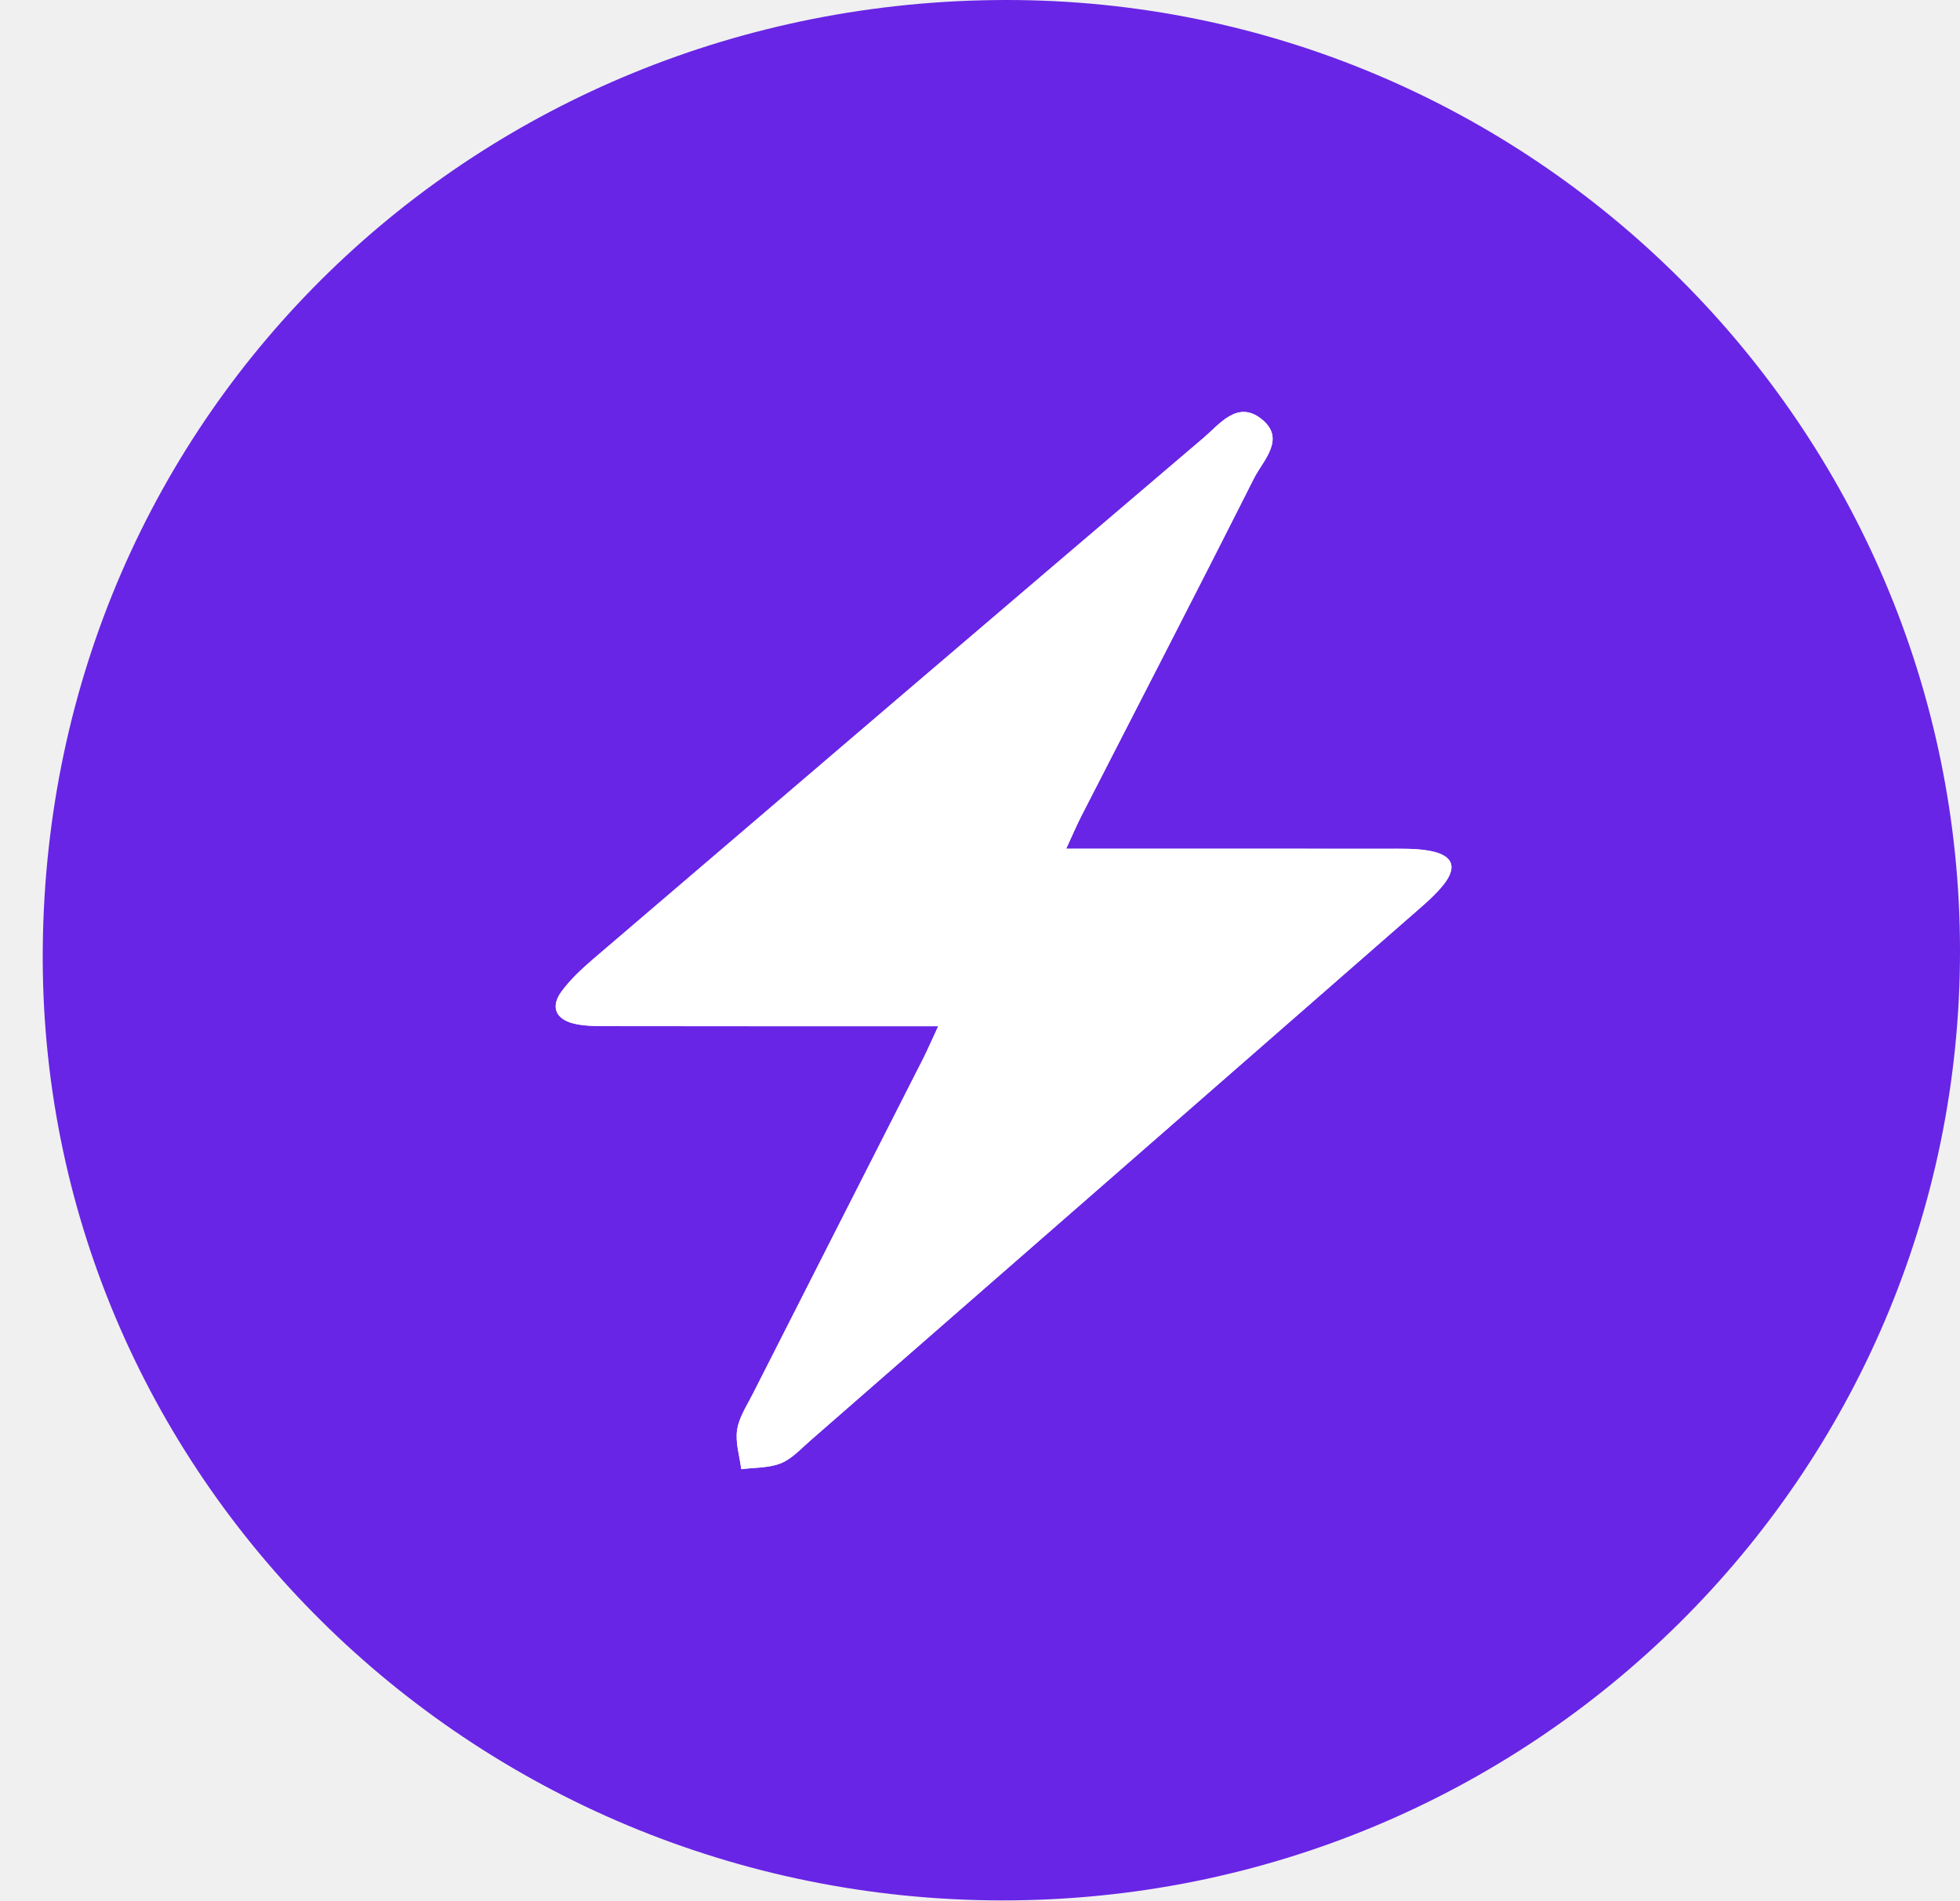
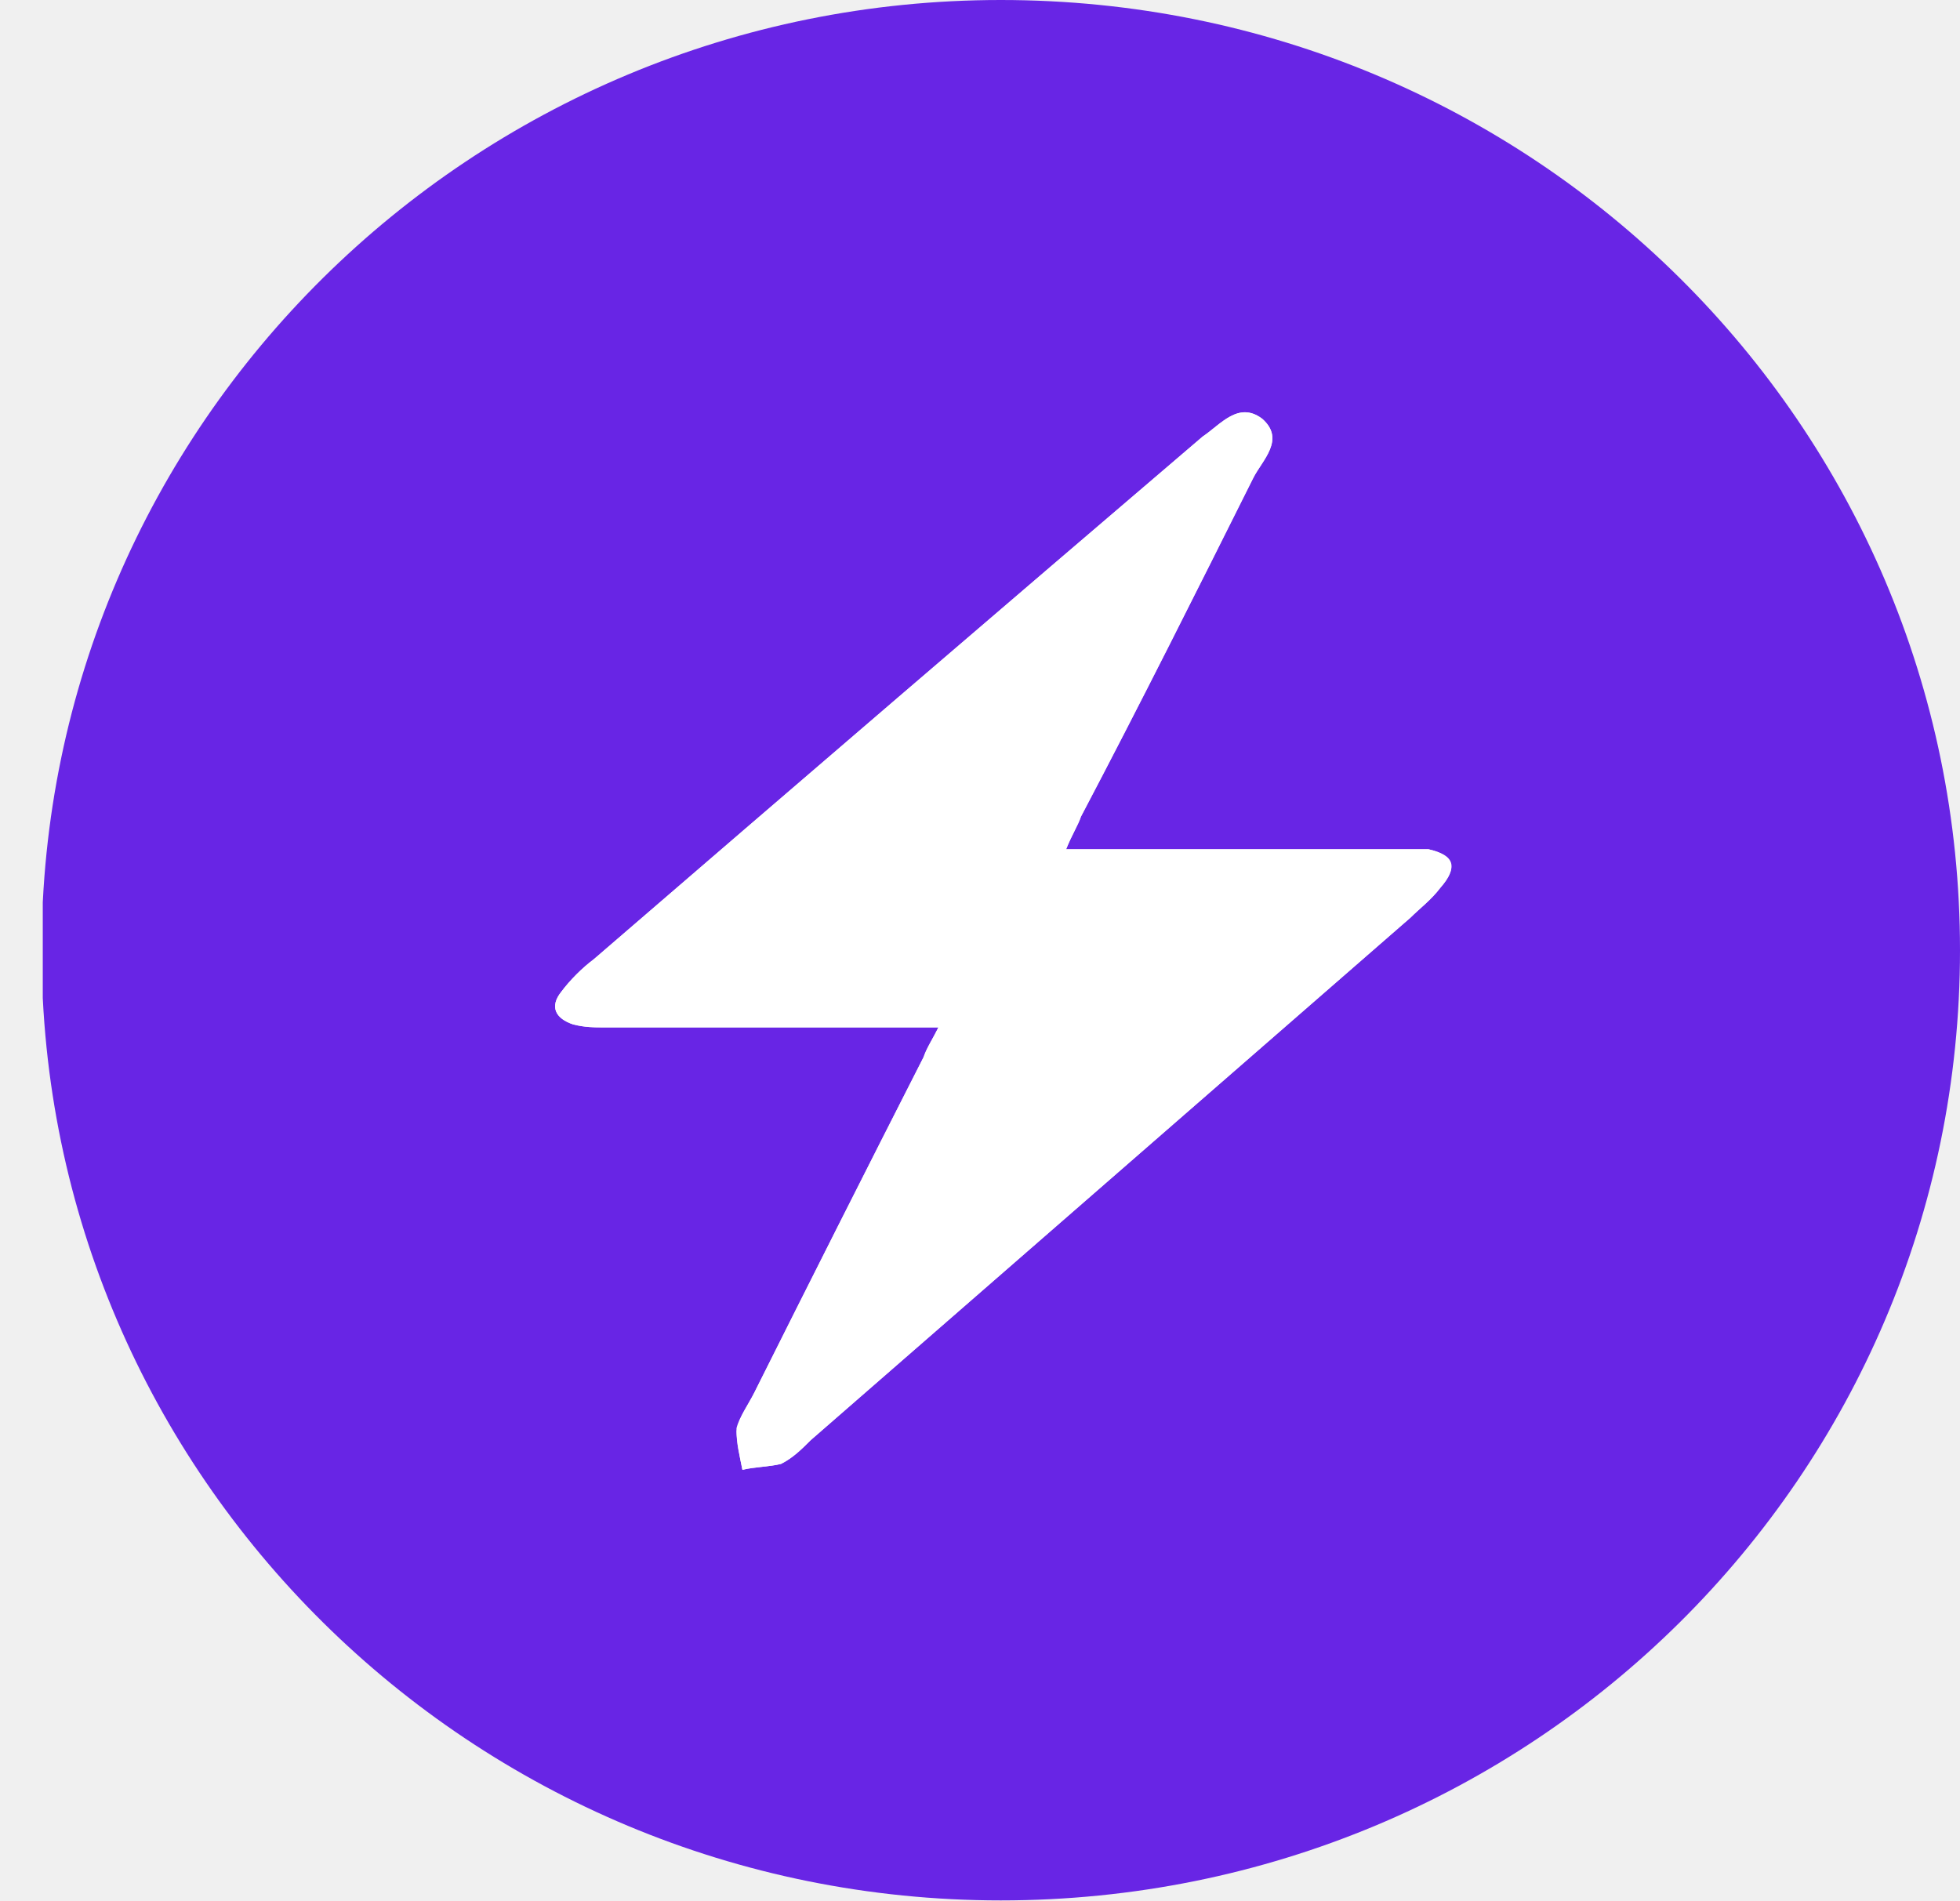
- <svg xmlns="http://www.w3.org/2000/svg" width="33" height="32" viewBox="0 0 33 32" fill="none">
-   <g clip-path="url(#clip0_384_374)">
-     <path d="M16.862 32C7.92 31.988 0.633 24.8 0.72 15.953C0.81 6.901 8.064 0.014 16.924 2.17332e-05C25.79 -0.014 33.002 7.201 33 16.015C32.998 24.862 25.78 32.011 16.862 32ZM17.951 14.29C18.065 14.044 18.13 13.891 18.206 13.742C19.175 11.848 20.154 9.958 21.111 8.057C21.265 7.751 21.66 7.388 21.235 7.054C20.831 6.738 20.537 7.141 20.263 7.374C16.834 10.294 13.41 13.221 9.988 16.149C9.794 16.316 9.601 16.495 9.451 16.7C9.266 16.955 9.355 17.163 9.663 17.237C9.827 17.276 10.003 17.278 10.174 17.279C11.844 17.282 13.512 17.281 15.182 17.281C15.362 17.281 15.543 17.281 15.796 17.281C15.686 17.518 15.62 17.672 15.545 17.821C14.589 19.703 13.631 21.584 12.677 23.467C12.577 23.666 12.442 23.864 12.41 24.076C12.377 24.289 12.453 24.518 12.48 24.74C12.703 24.711 12.942 24.721 13.145 24.641C13.328 24.568 13.478 24.402 13.633 24.267C17 21.328 20.367 18.387 23.732 15.446C23.913 15.288 24.1 15.133 24.258 14.953C24.556 14.615 24.482 14.395 24.042 14.323C23.823 14.287 23.597 14.293 23.373 14.293C21.604 14.291 19.833 14.292 17.95 14.292L17.951 14.29Z" fill="#6825E5" />
-     <path d="M17.951 14.29C19.834 14.29 21.605 14.29 23.375 14.291C23.598 14.291 23.824 14.285 24.043 14.321C24.482 14.392 24.557 14.612 24.259 14.951C24.101 15.131 23.914 15.286 23.733 15.444C20.368 18.385 17.002 21.326 13.634 24.265C13.479 24.401 13.33 24.566 13.147 24.639C12.944 24.719 12.704 24.709 12.481 24.738C12.453 24.515 12.379 24.287 12.412 24.074C12.445 23.862 12.578 23.664 12.678 23.465C13.633 21.583 14.591 19.701 15.546 17.819C15.621 17.67 15.688 17.516 15.797 17.279C15.544 17.279 15.363 17.279 15.183 17.279C13.514 17.279 11.845 17.28 10.176 17.277C10.005 17.277 9.828 17.275 9.664 17.235C9.356 17.16 9.267 16.953 9.452 16.698C9.602 16.492 9.795 16.314 9.989 16.147C13.411 13.219 16.835 10.292 20.264 7.372C20.538 7.139 20.833 6.735 21.236 7.052C21.662 7.386 21.267 7.749 21.113 8.055C20.155 9.956 19.177 11.846 18.207 13.74C18.131 13.889 18.066 14.041 17.953 14.287L17.951 14.29Z" fill="white" />
-   </g>
+ <svg xmlns="http://www.w3.org/2000/svg" version="1.2" viewBox="0 0 66 64" width="66" height="64">
  <defs>
-     <clipPath id="clip0_384_374">
-       <rect width="32.28" height="32" fill="white" transform="translate(0.719727)" />
+     <clipPath clipPathUnits="userSpaceOnUse" id="cp1">
+       <path d="m1.44 0h64.56v64h-64.56z" />
    </clipPath>
  </defs>
+   <style>.a{fill:#6825e5}.b{fill:#fff}</style>
+   <g clip-path="url(#cp1)">
+     <path fill-rule="evenodd" class="a" d="m33.7 64c-17.8 0-32.3-14.3-32.3-32 0-17.7 14.5-32 32.3-32 17.9 0 32.3 14.3 32.3 32 0 17.7-14.4 32-32.3 32zm2.2-35.4c0.2-0.5 0.4-0.8 0.5-1.1 2-3.8 3.9-7.6 5.8-11.4 0.3-0.6 1.1-1.3 0.3-2-0.8-0.6-1.4 0.2-2 0.6q-10.3 8.8-20.5 17.6c-0.4 0.3-0.8 0.7-1.1 1.1-0.4 0.5-0.2 0.9 0.4 1.1 0.4 0.1 0.7 0.1 1 0.1q5.1 0 10.1 0c0.3 0 0.7 0 1.2 0-0.2 0.4-0.4 0.7-0.5 1q-2.9 5.7-5.7 11.3c-0.2 0.4-0.5 0.8-0.6 1.3 0 0.4 0.1 0.8 0.2 1.3 0.4-0.1 0.9-0.1 1.3-0.2 0.4-0.2 0.7-0.5 1-0.8q10.1-8.8 20.2-17.6c0.3-0.3 0.7-0.6 1-1q0.9-1-0.4-1.3c-0.5 0-0.9 0-1.4 0-3.5 0-7 0-10.8 0z" />
+     <path class="b" d="m35.9 28.6c3.8 0 7.3 0 10.8 0 0.5 0 0.9 0 1.4 0 0.9 0.2 1 0.6 0.4 1.3-0.3 0.4-0.7 0.7-1 1q-10.1 8.8-20.2 17.6c-0.3 0.3-0.6 0.6-1 0.8-0.4 0.1-0.9 0.1-1.3 0.2-0.1-0.5-0.2-0.9-0.2-1.4 0.1-0.4 0.4-0.8 0.6-1.2q2.8-5.6 5.7-11.3c0.1-0.3 0.3-0.6 0.5-1-0.5 0-0.9 0-1.2 0q-5 0-10 0c-0.4 0-0.7 0-1.1-0.1-0.6-0.2-0.8-0.6-0.4-1.1 0.3-0.4 0.7-0.8 1.1-1.1q10.2-8.8 20.5-17.6c0.6-0.4 1.2-1.2 2-0.6 0.8 0.7 0 1.4-0.3 2-1.9 3.8-3.8 7.6-5.8 11.4-0.1 0.3-0.3 0.6-0.5 1.1z" />
+   </g>
</svg>
